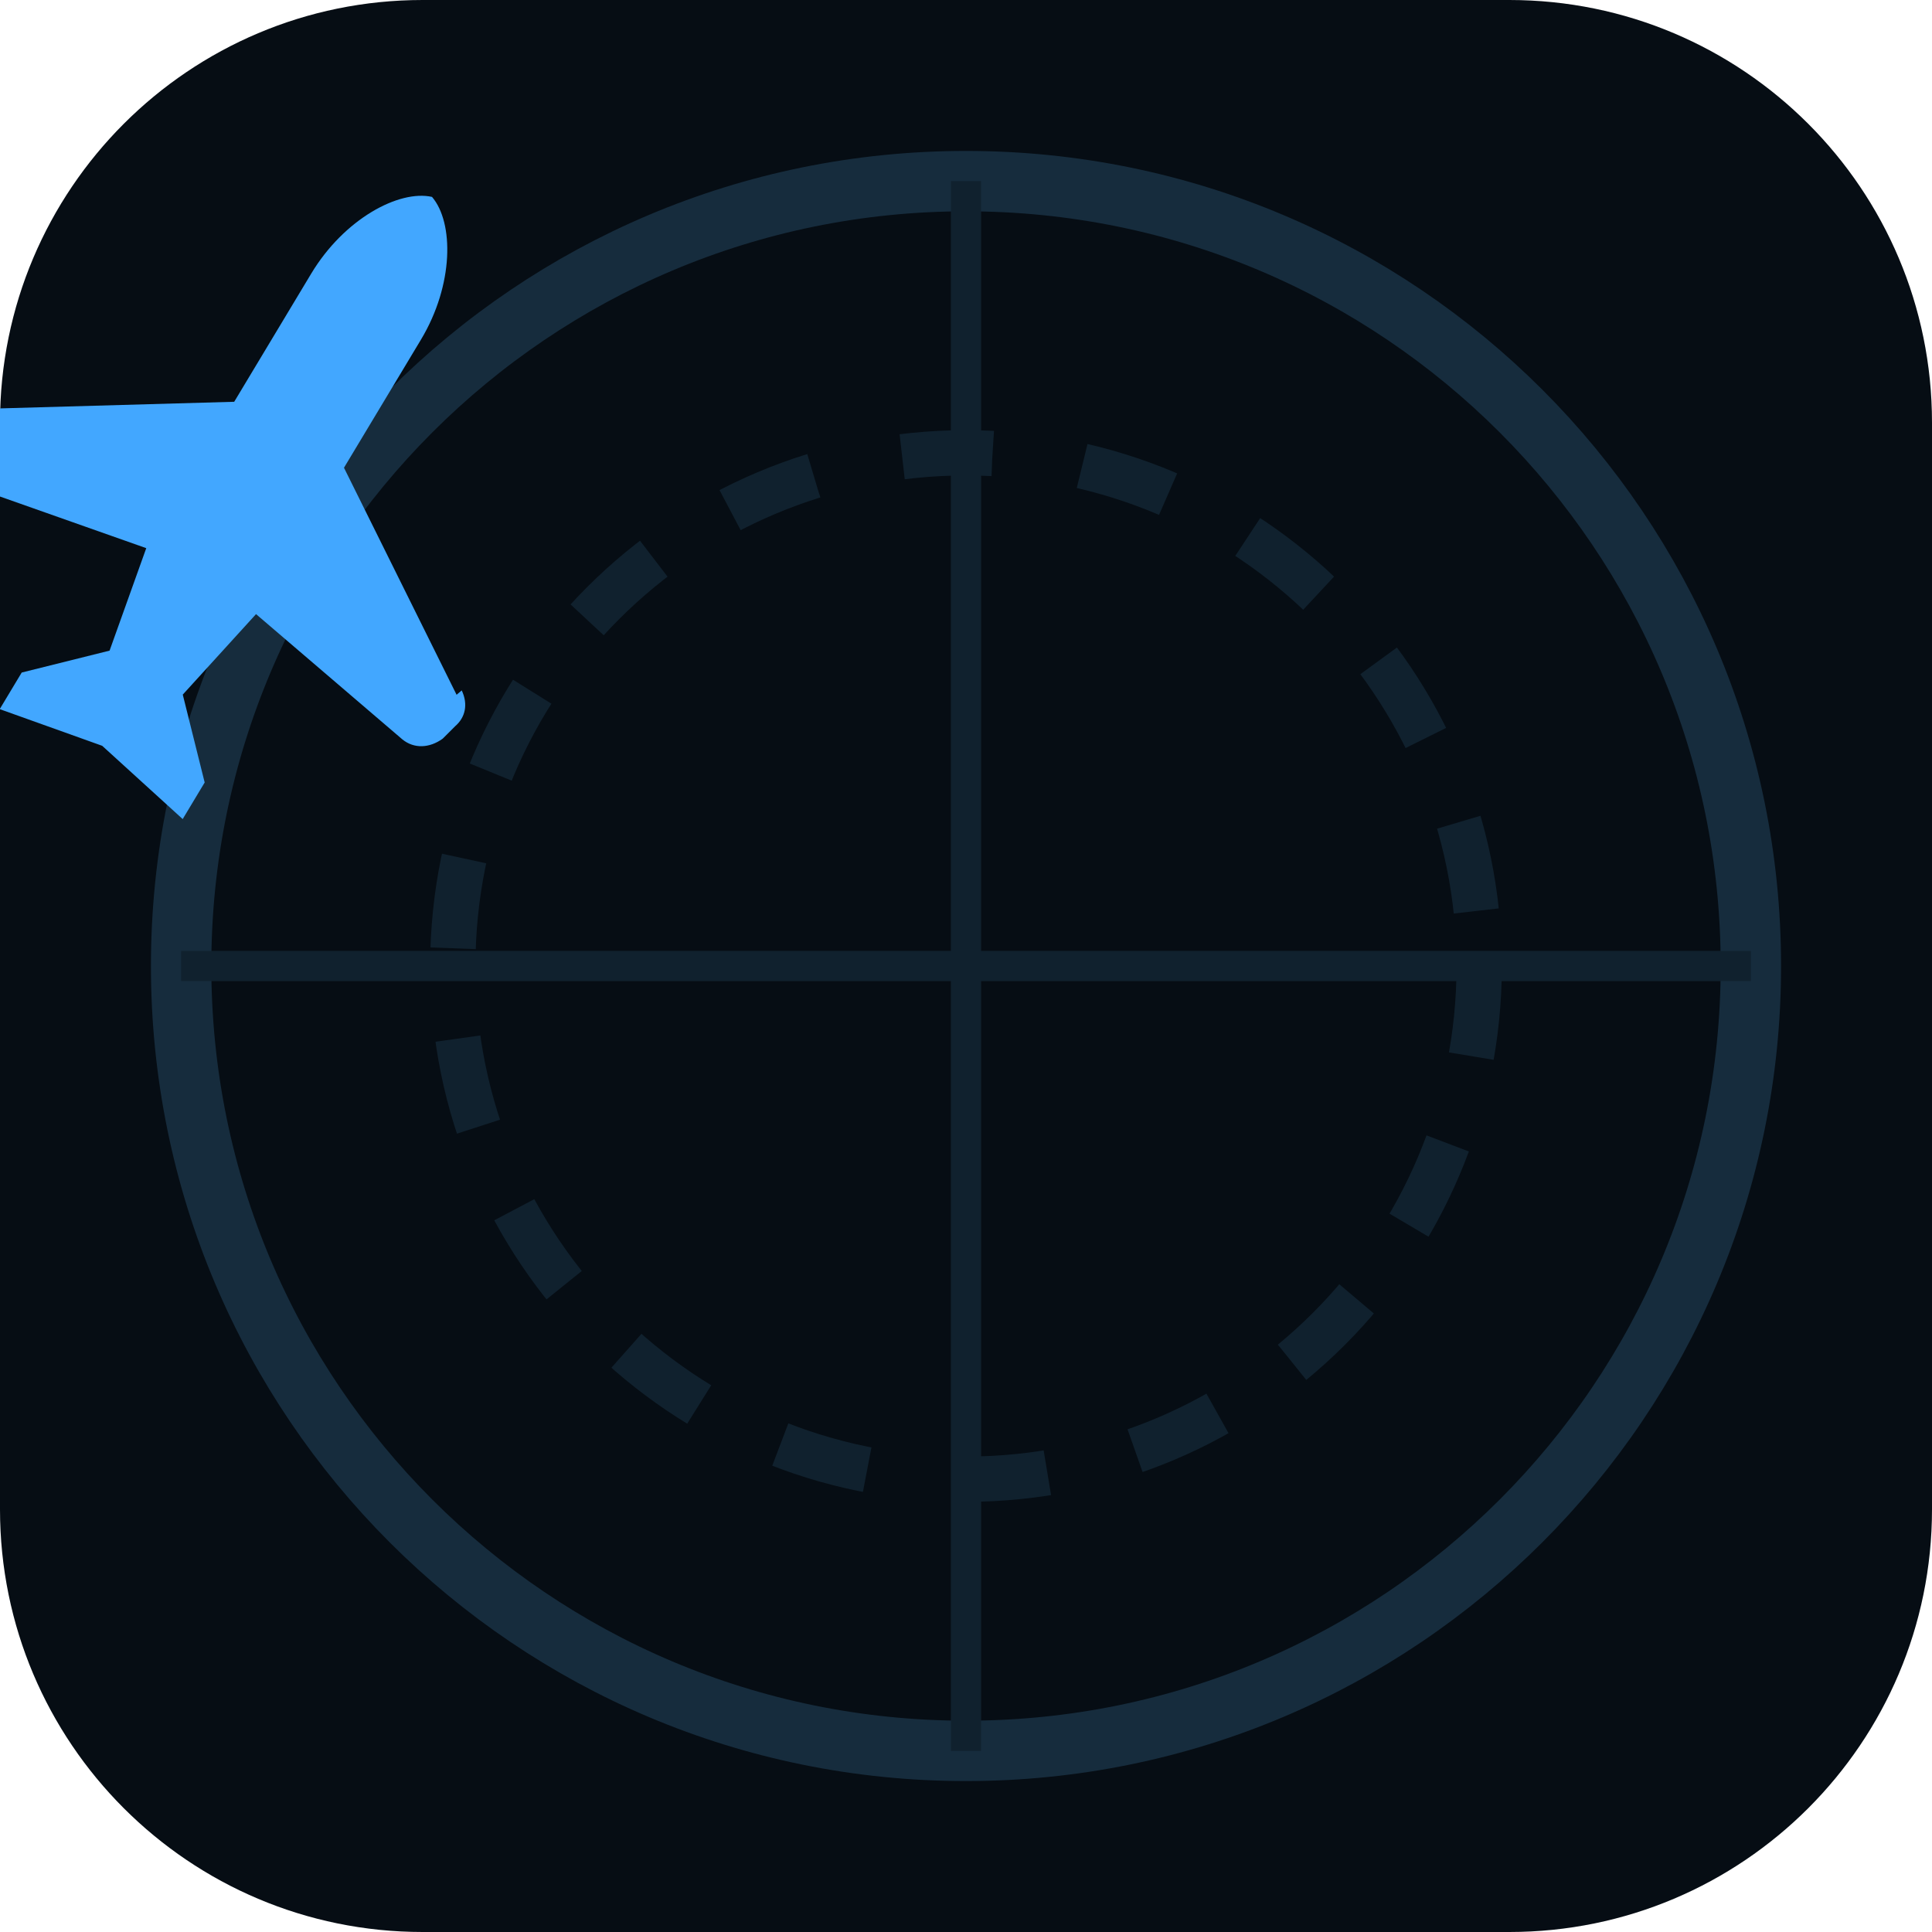
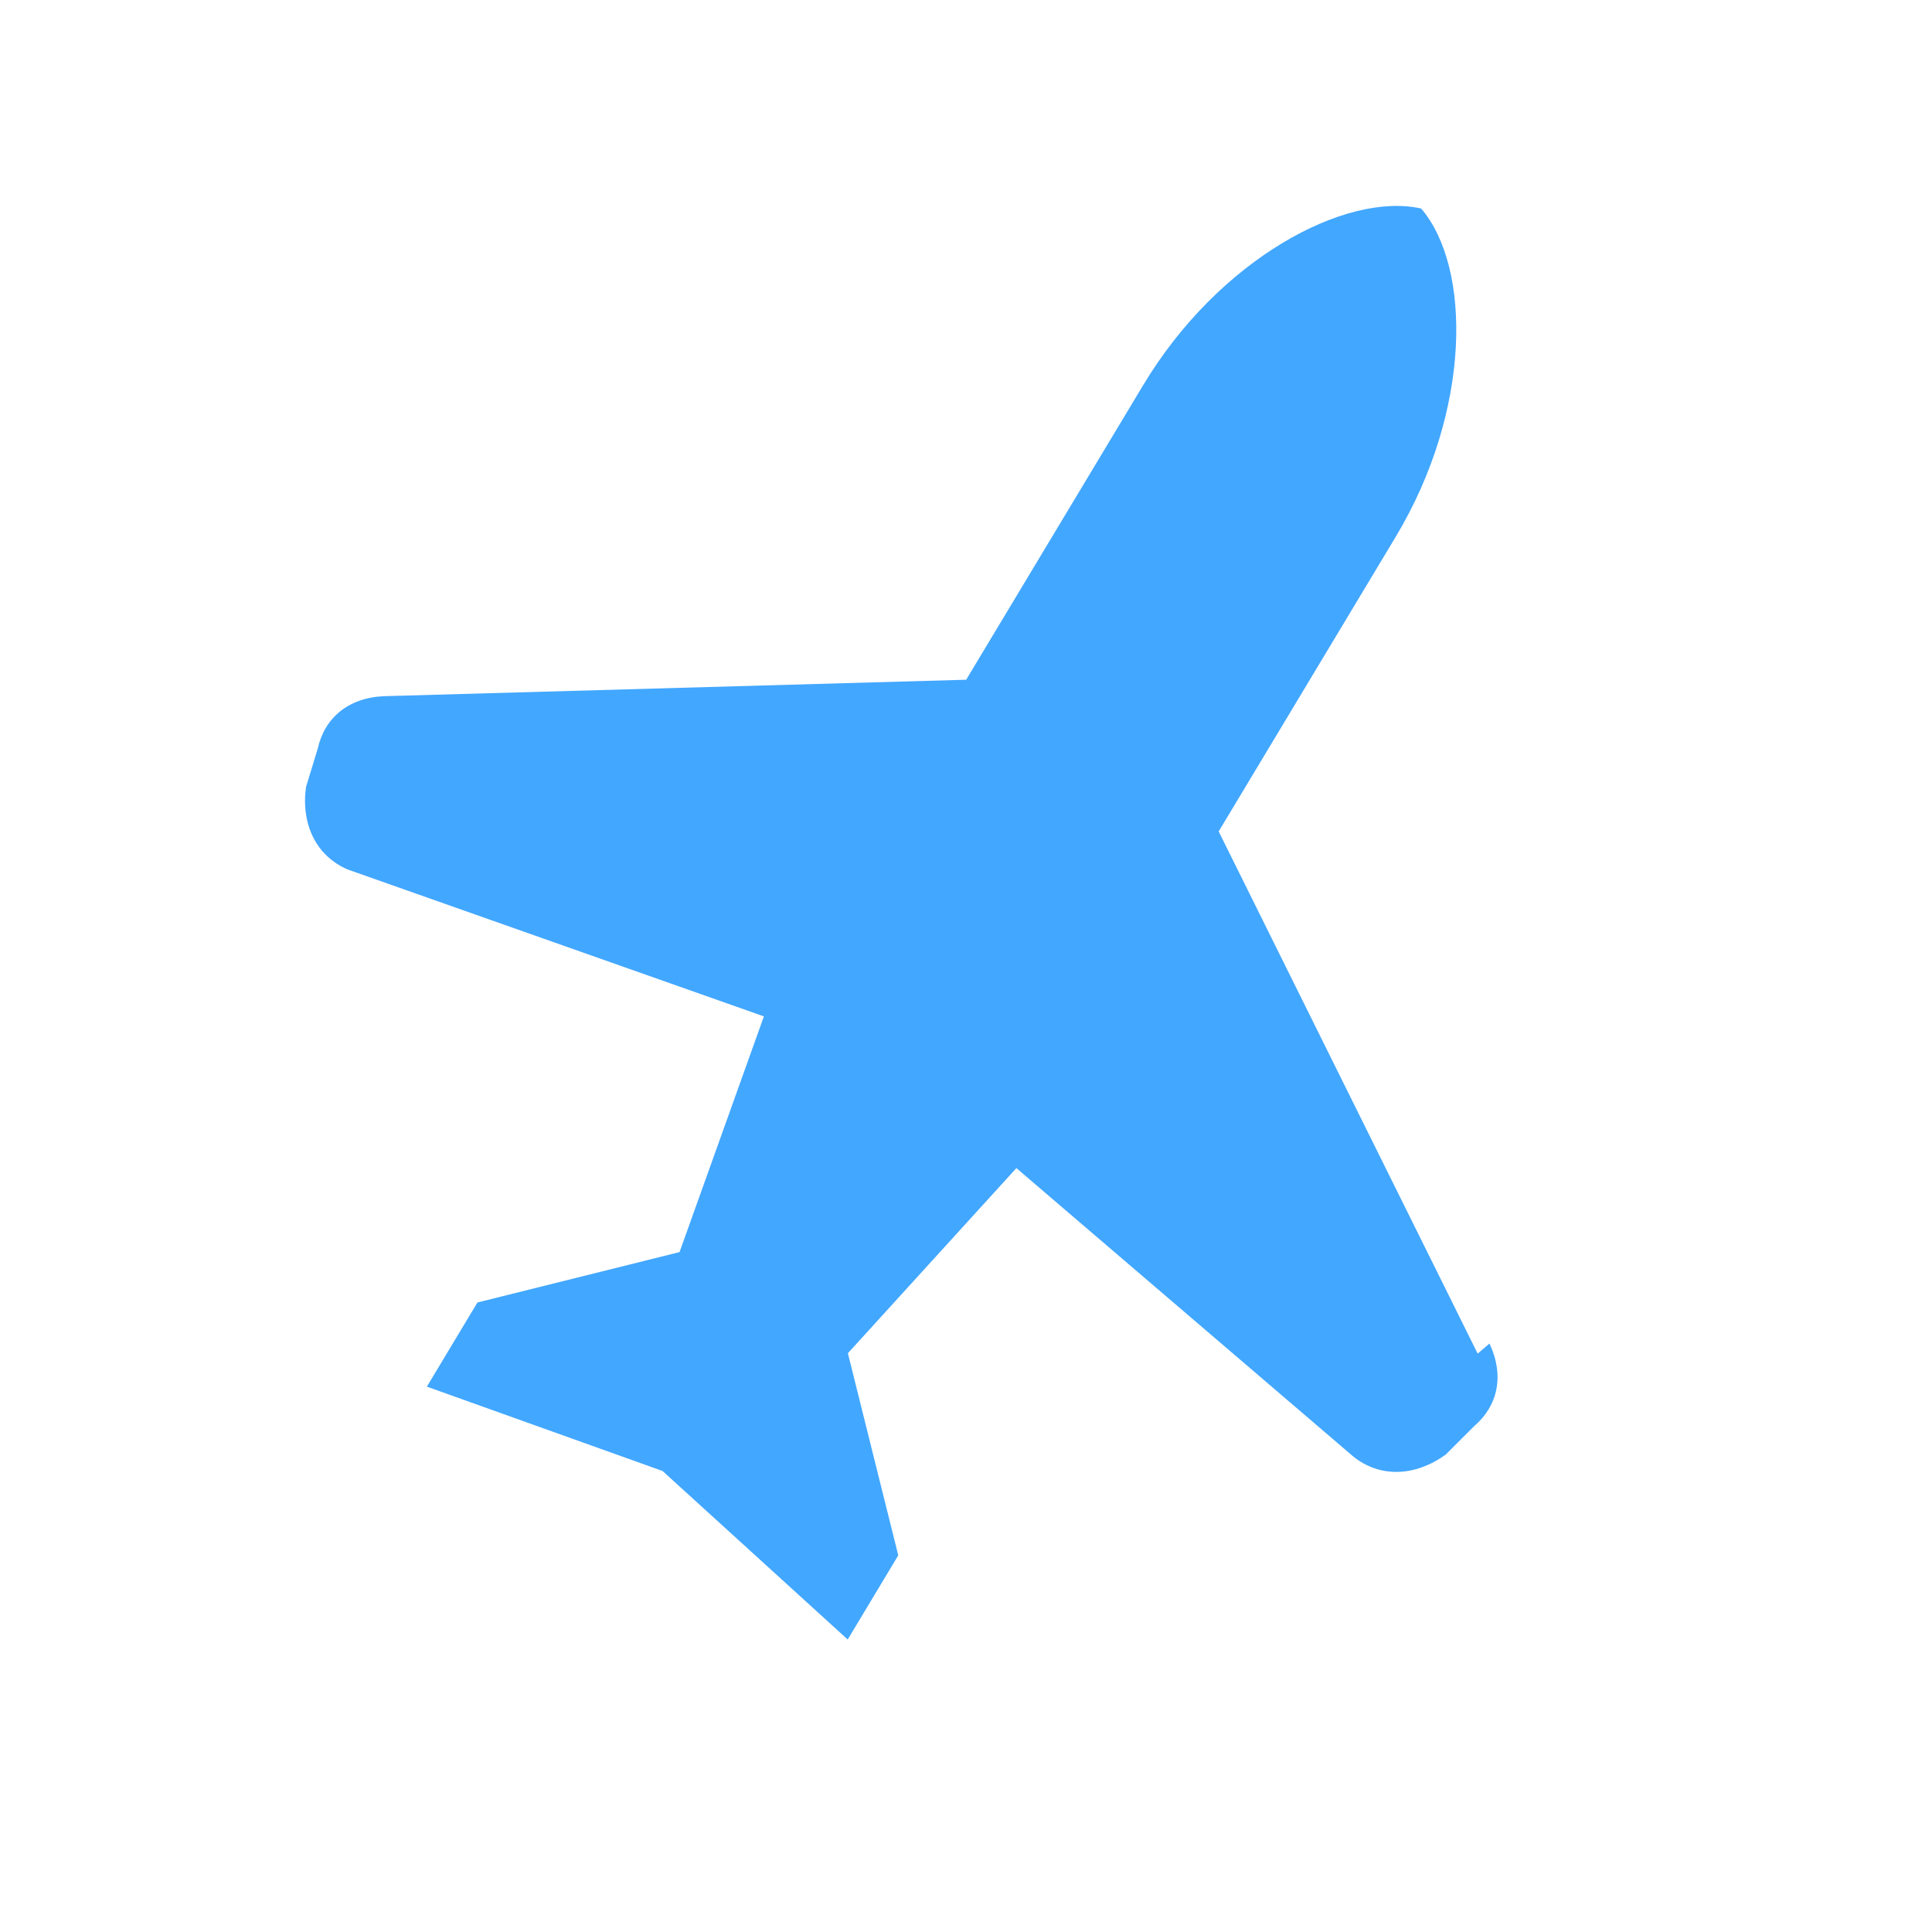
- <svg xmlns="http://www.w3.org/2000/svg" viewBox="0 0 64 64" width="64" height="64">
-   <rect width="64" height="64" rx="14" fill="#060d14" />
-   <circle cx="32" cy="32" r="26" fill="none" stroke="#162c3d" stroke-width="2" />
-   <circle cx="32" cy="32" r="17" fill="none" stroke="#10212e" stroke-width="1.5" stroke-dasharray="3 3" />
-   <line x1="32" y1="6" x2="32" y2="58" stroke="#10212e" stroke-width="1" />
-   <line x1="6" y1="32" x2="58" y2="32" stroke="#10212e" stroke-width="1" />
-   <g transform="translate(32 32) rotate(-14) translate(-32 -32)">
+ <svg xmlns="http://www.w3.org/2000/svg" viewBox="0 0 32 32" width="32" height="32">
+   <g transform="translate(16 16) scale(1.15) rotate(-14) translate(-12 -12)">
    <path d="M17.8 19.2 16 11l3.5-3.5C21 6 21.5 4 21 3c-1-.5-3 0-4.5 1.5L13 8 4.8 6.2c-.5-.1-.9.1-1.1.5l-.3.5c-.2.5-.1 1 .3 1.3L9 12l-2 3H4l-1 1 3 2 2 3 1-1v-3l3-2 3.7 5.2c.3.4.8.5 1.3.3l.5-.3c.4-.2.6-.6.5-1.1z" fill="#42a7ff" />
  </g>
</svg>
